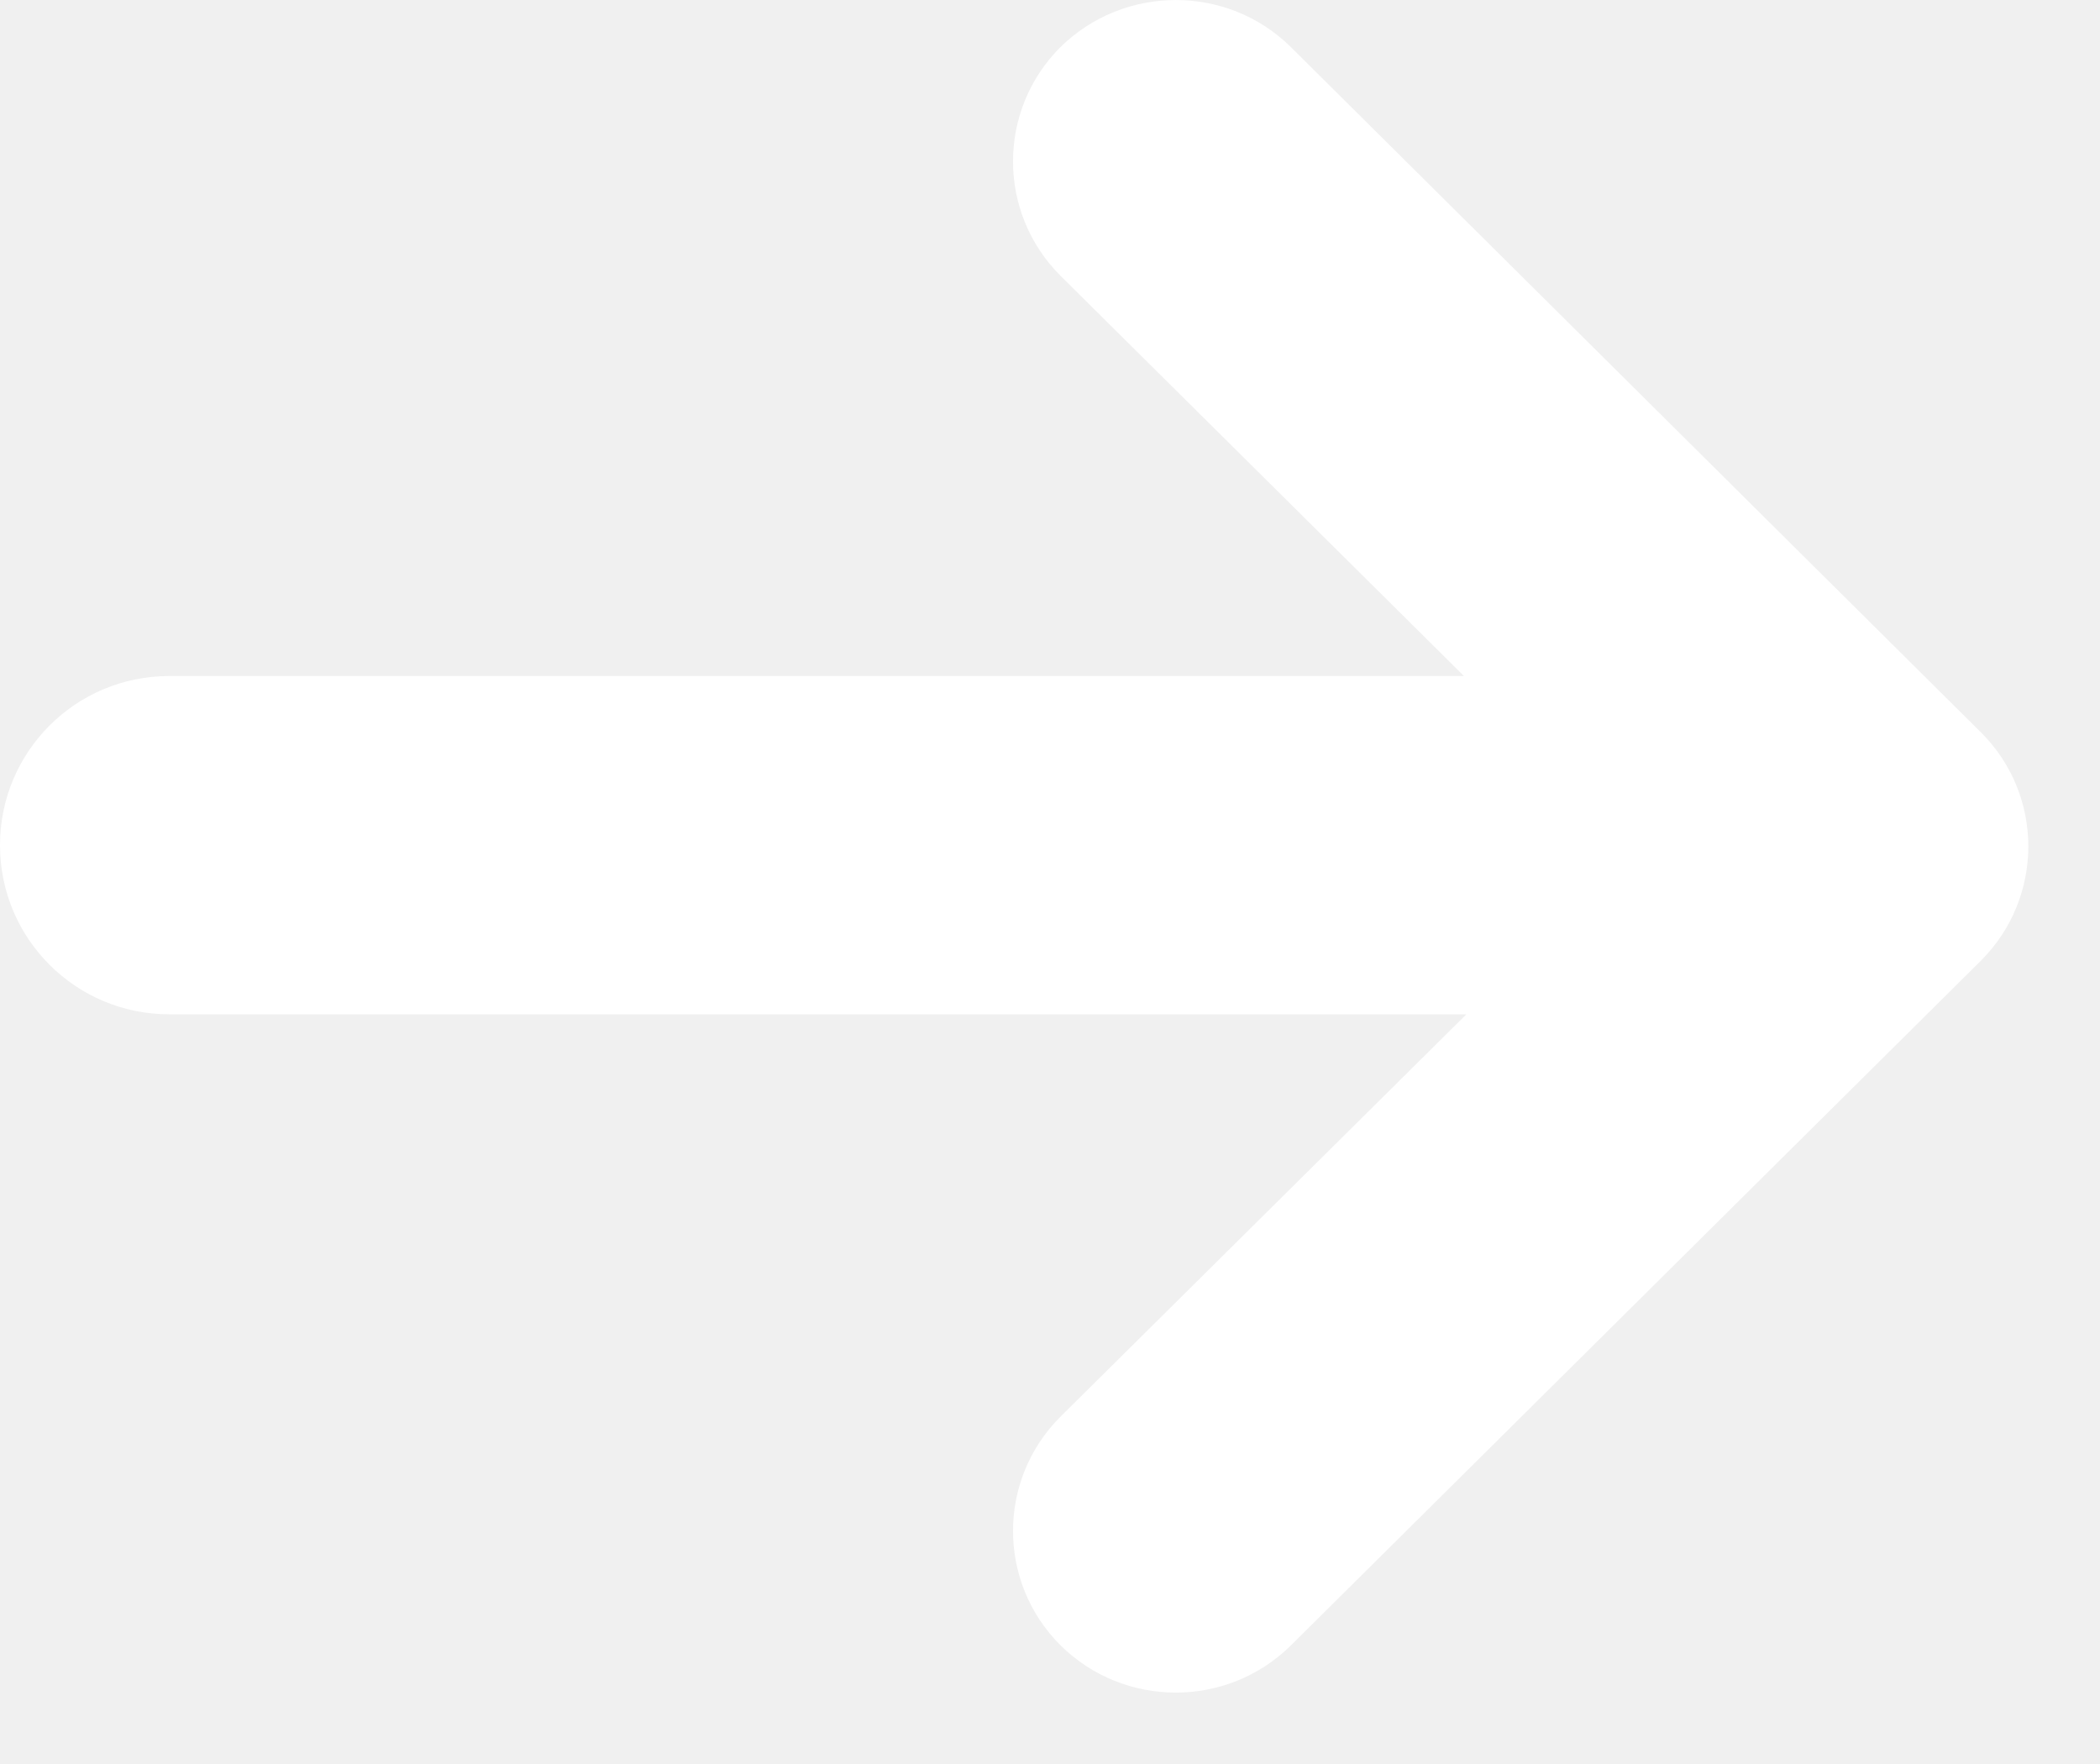
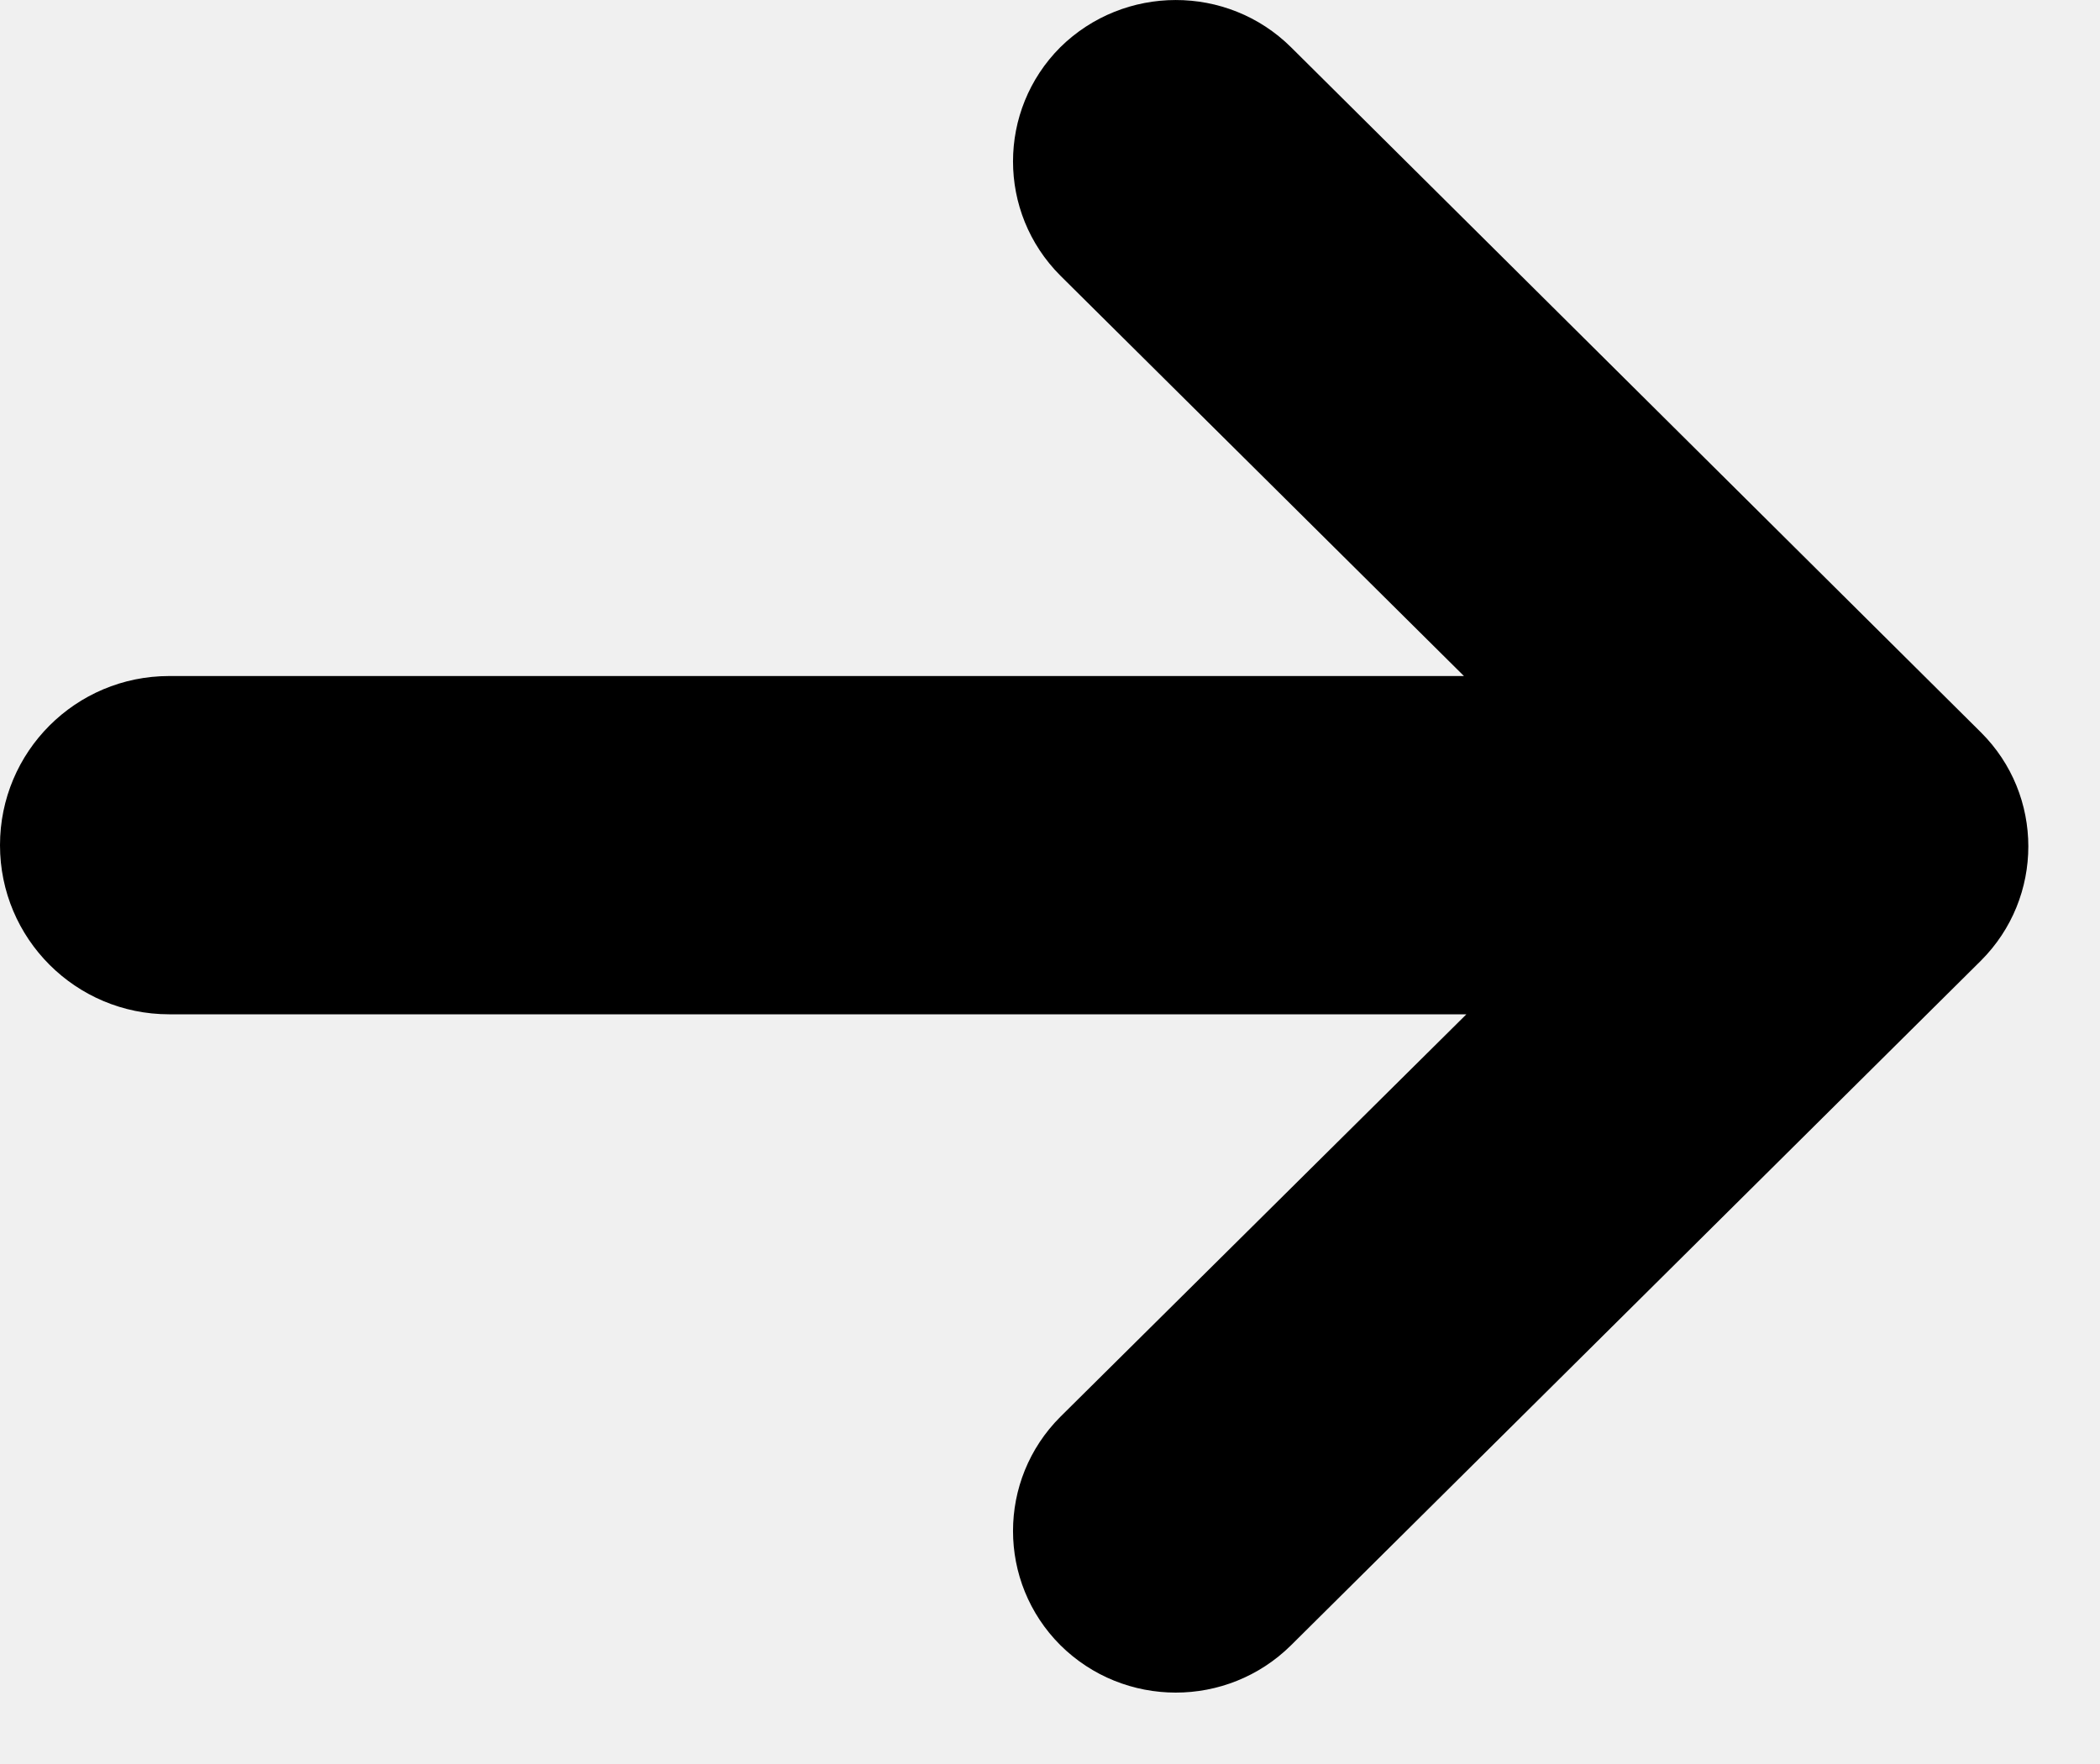
- <svg xmlns="http://www.w3.org/2000/svg" width="25" height="21" viewBox="0 0 25 21" fill="none">
-   <path d="M15.369 19.587L23.582 11.437C24.335 10.685 24.335 9.466 23.582 8.718L15.369 0.562C14.61 -0.189 13.382 -0.185 12.623 0.562C11.872 1.314 11.872 2.529 12.623 3.281L17.428 8.048L2.014 8.048C0.901 8.048 -1.90735e-05 8.948 -1.90735e-05 10.062C-1.90735e-05 11.174 0.901 12.075 2.014 12.075L17.457 12.075L12.623 16.867C11.872 17.618 11.872 18.834 12.623 19.585C13.381 20.337 14.609 20.339 15.369 19.587V19.587Z" fill="white" />
+ <svg xmlns="http://www.w3.org/2000/svg" width="25" height="21" viewBox="0 0 25 21">
+   <path d="M15.369 19.587L23.582 11.437C24.335 10.685 24.335 9.466 23.582 8.718L15.369 0.562C14.61 -0.189 13.382 -0.185 12.623 0.562C11.872 1.314 11.872 2.529 12.623 3.281L17.428 8.048L2.014 8.048C0.901 8.048 -1.90735e-05 8.948 -1.90735e-05 10.062C-1.90735e-05 11.174 0.901 12.075 2.014 12.075L17.457 12.075L12.623 16.867C11.872 17.618 11.872 18.834 12.623 19.585C13.381 20.337 14.609 20.339 15.369 19.587V19.587Z" />
</svg>
